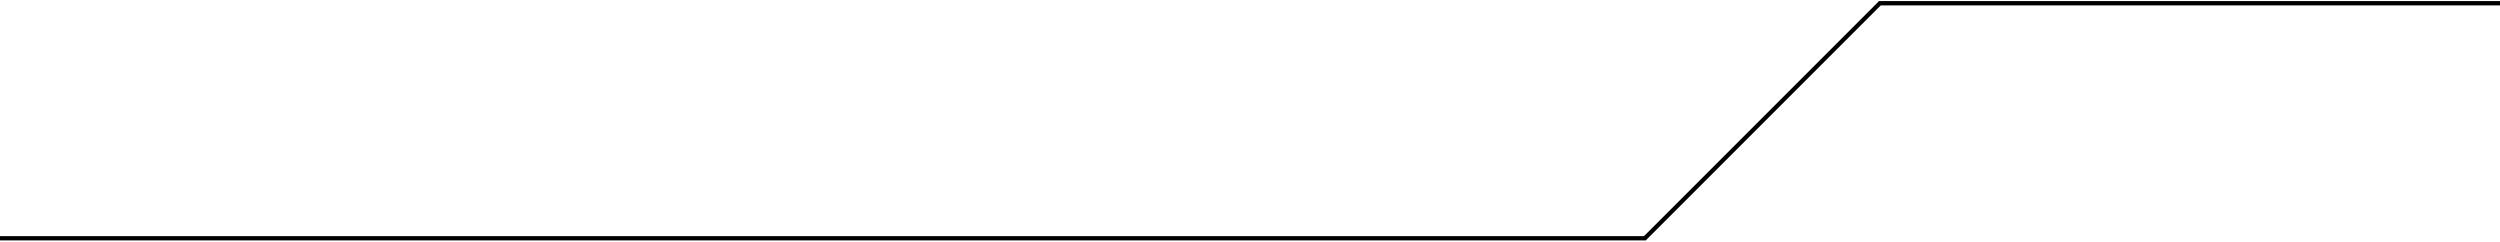
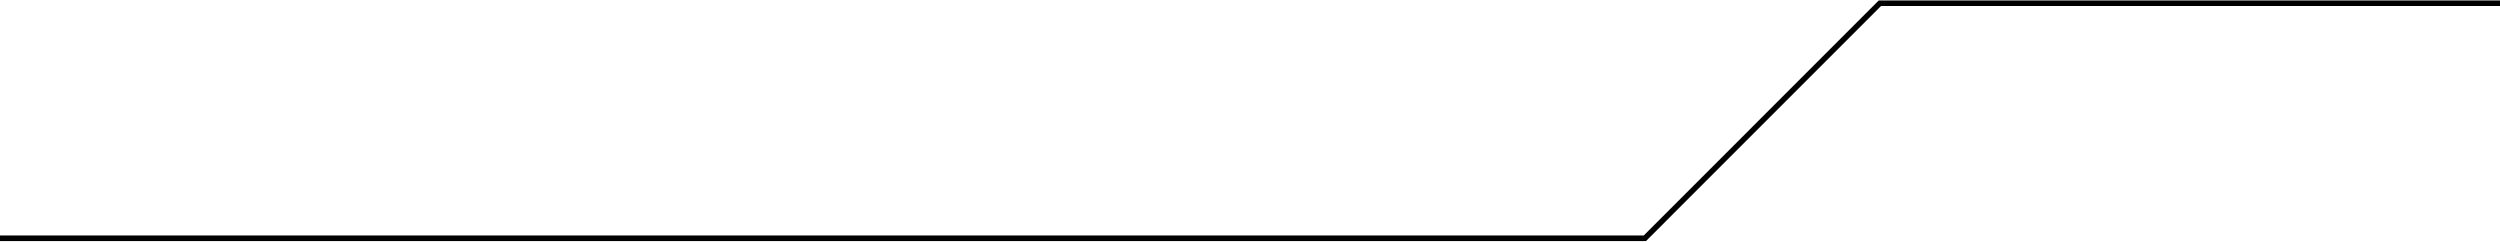
- <svg xmlns="http://www.w3.org/2000/svg" id="Layer_1" viewBox="0 0 1163.76 112.41" class="w-full">
+ <svg xmlns="http://www.w3.org/2000/svg" id="Layer_1" viewBox="0 0 1163.76 112.41" width="900">
  <polyline points="0 110.91 765.7 110.91 875.1 1.5 1163.76 1.5" style="fill:none; stroke:currentColor; stroke-miterlimit:10; stroke-width:2px;" vector-effect="non-scaling-stroke" />
</svg>
